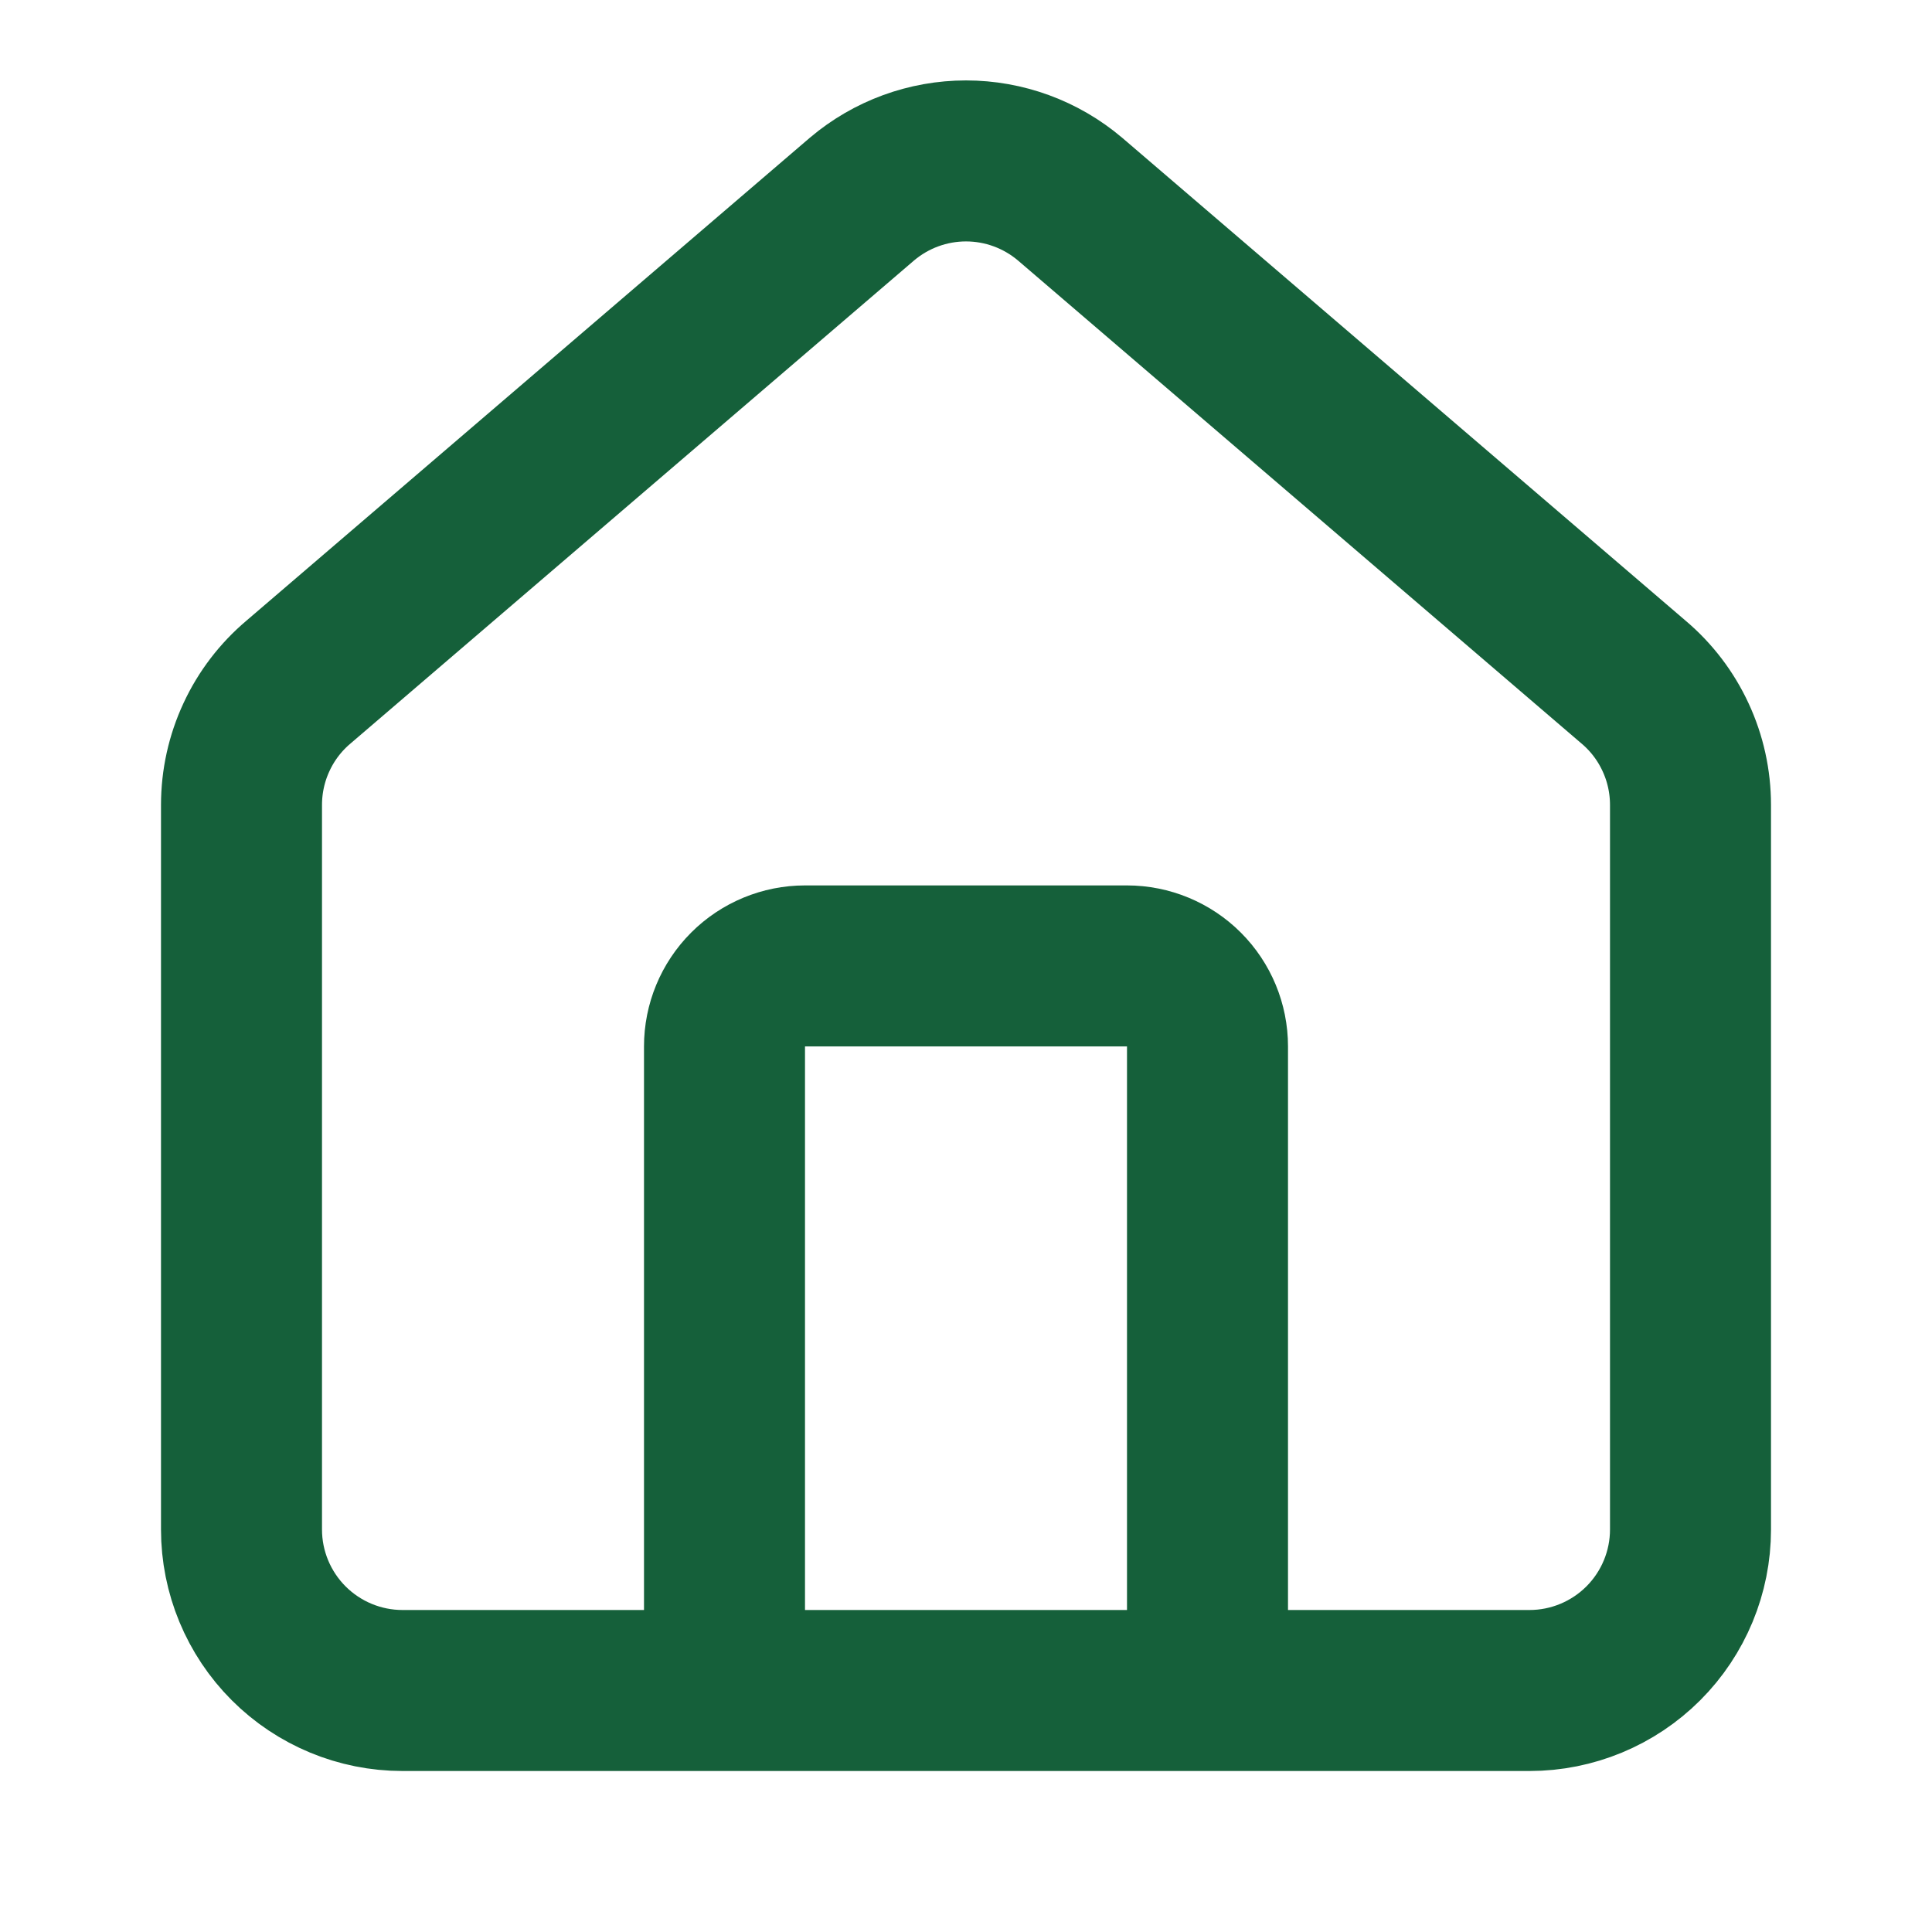
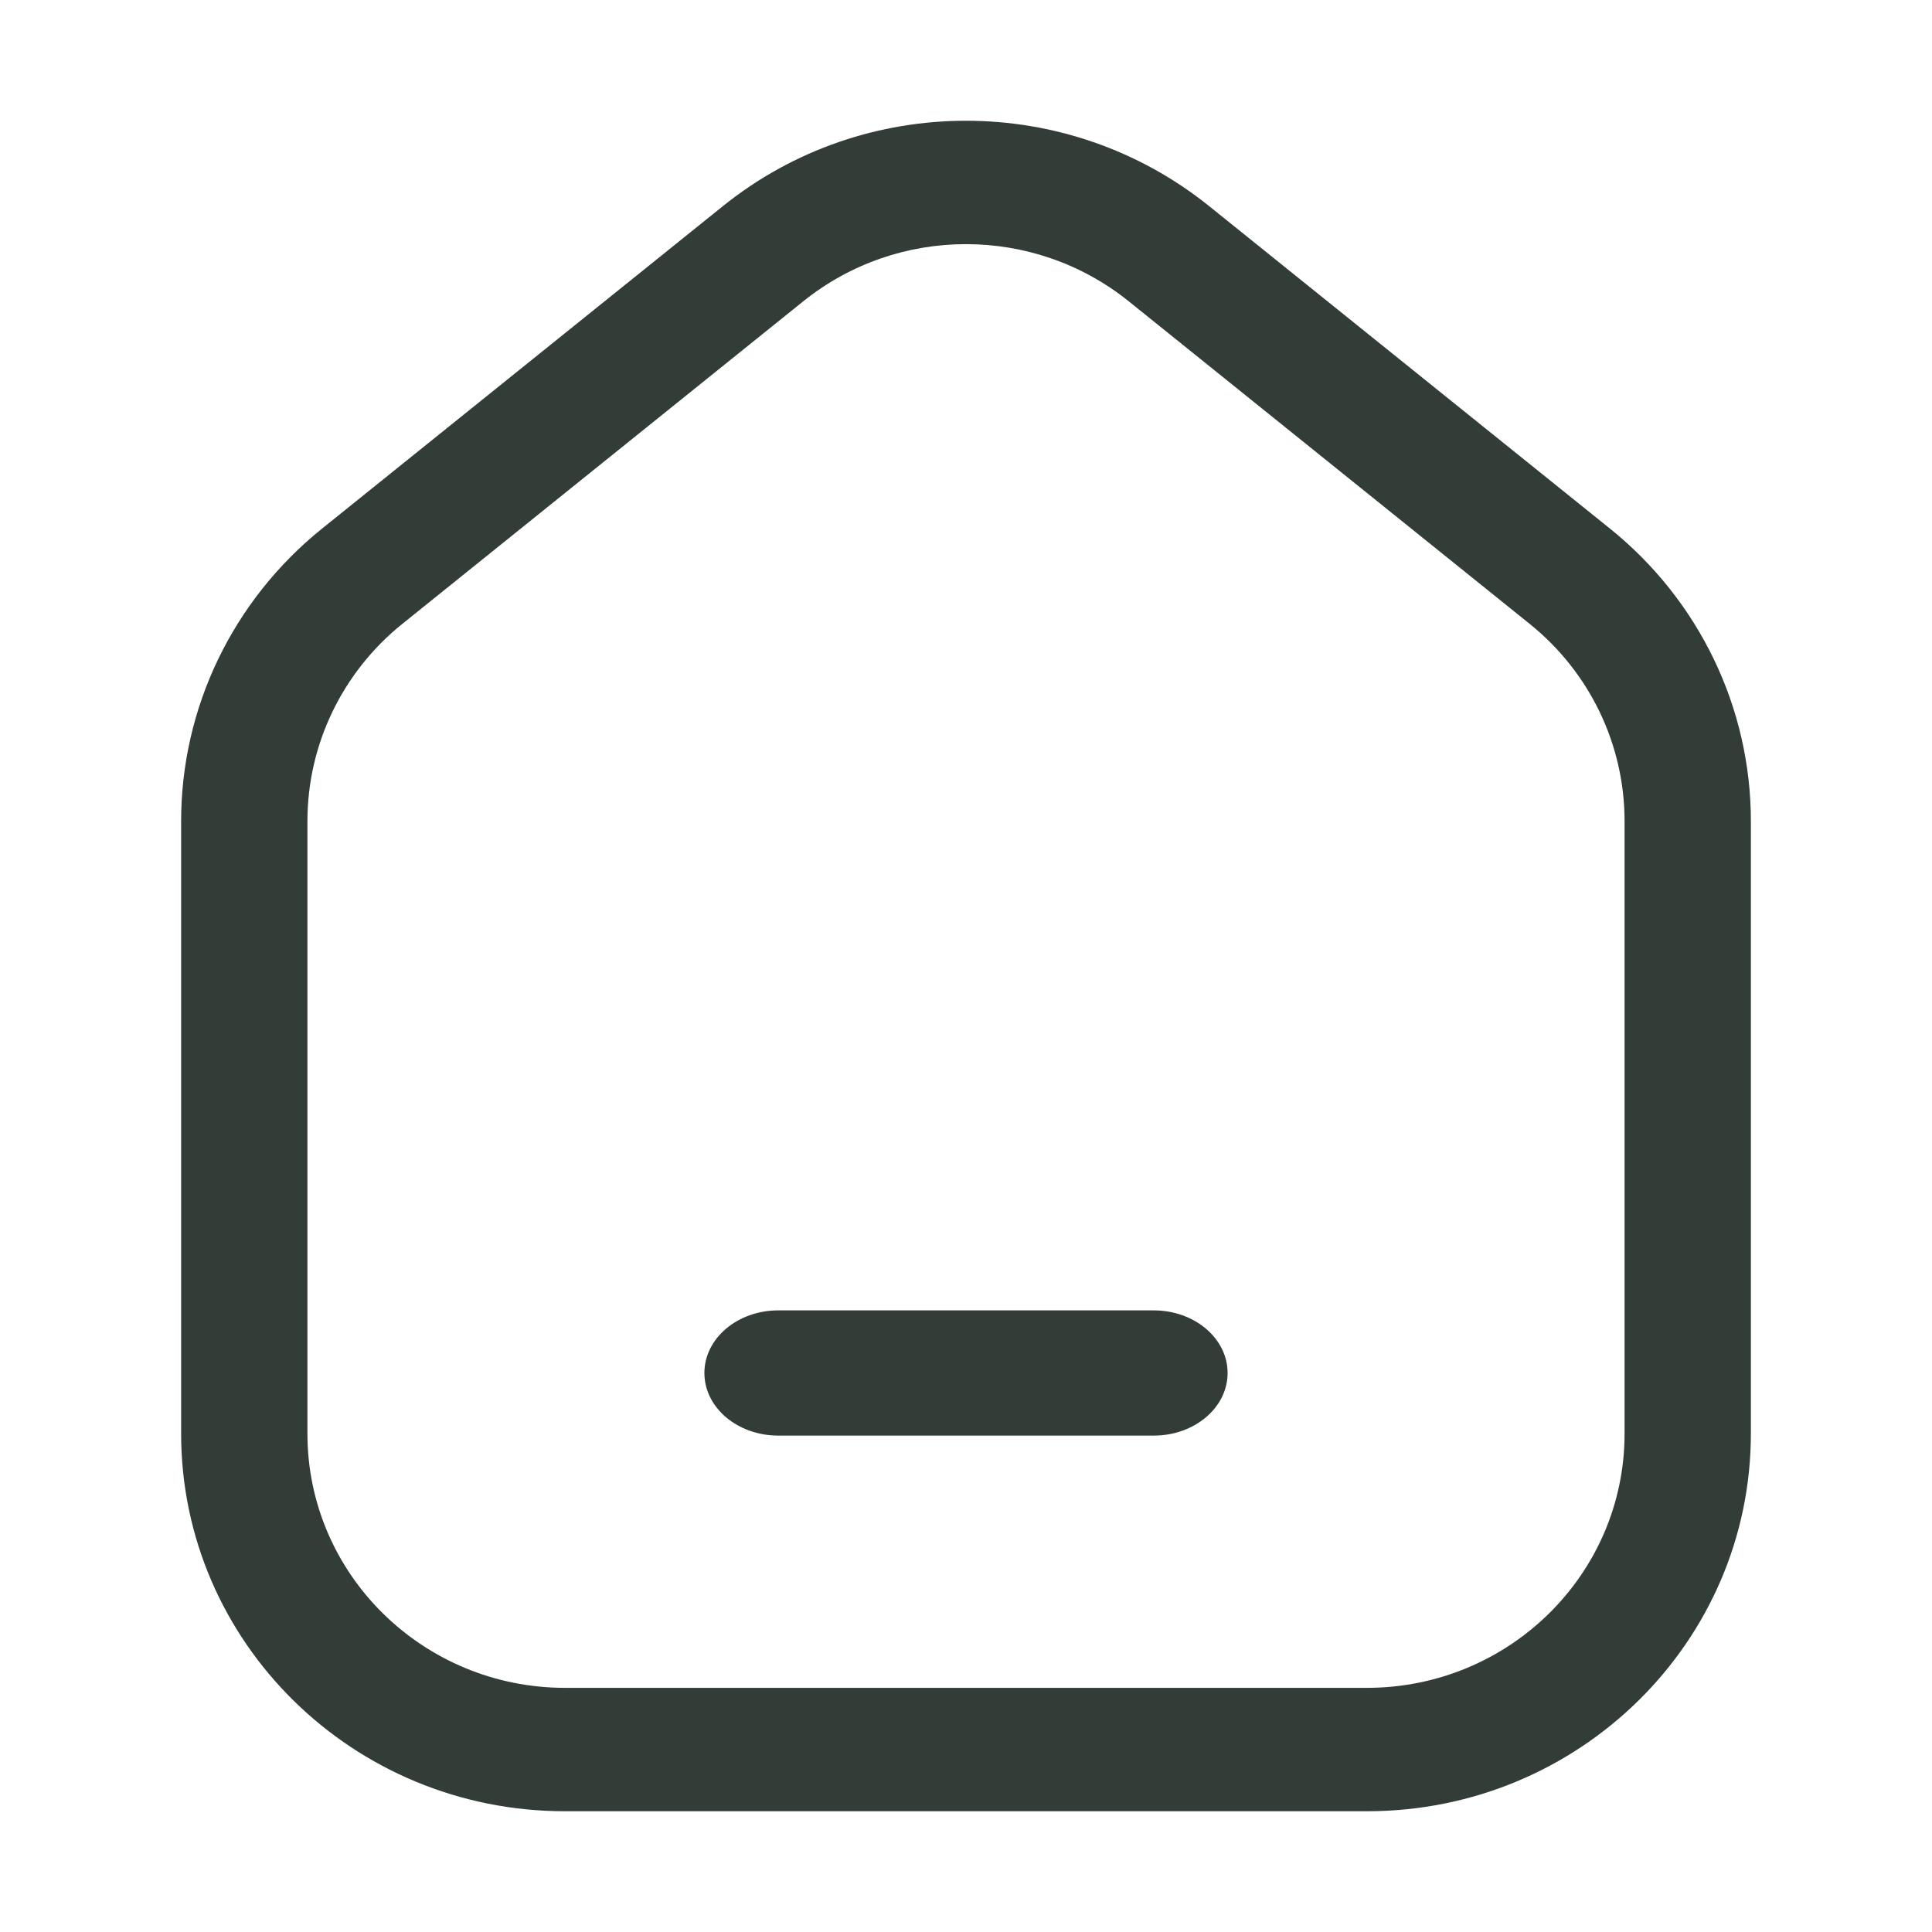
- <svg xmlns="http://www.w3.org/2000/svg" preserveAspectRatio="none" overflow="visible" style="display: block;" width="24" height="24" viewBox="0 0 24 24" fill="none">
-   <g id="home">
-     <path id="Vector" d="M15 20.999V12.999C15 12.734 14.895 12.48 14.707 12.292C14.52 12.105 14.265 11.999 14 11.999H10C9.735 11.999 9.48 12.105 9.293 12.292C9.105 12.48 9 12.734 9 12.999V20.999M3 10C3 9.709 3.063 9.421 3.186 9.157C3.308 8.893 3.487 8.659 3.709 8.472L10.709 2.472C11.07 2.167 11.527 1.999 12 1.999C12.473 1.999 12.93 2.167 13.291 2.472L20.291 8.472C20.513 8.659 20.692 8.893 20.814 9.157C20.937 9.421 21 9.709 21 10V19C21 19.53 20.789 20.039 20.414 20.414C20.039 20.789 19.53 21 19 21H5C4.47 21 3.961 20.789 3.586 20.414C3.211 20.039 3 19.53 3 19V10Z" stroke="#15603A" stroke-width="2" stroke-linecap="round" />
-   </g>
+ <svg xmlns="http://www.w3.org/2000/svg" width="32" height="32" viewBox="0 0 32 32" fill="none">
+   <path d="M11.667 22.741C11.667 22.168 12.215 21.704 12.891 21.704H19.109C19.785 21.704 20.333 22.168 20.333 22.741C20.333 23.314 19.785 23.778 19.109 23.778H12.891C12.215 23.778 11.667 23.314 11.667 22.741Z" fill="#333D38" />
+   <path fill-rule="evenodd" clip-rule="evenodd" d="M11.975 3.413C14.316 1.529 17.683 1.529 20.026 3.413L26.667 8.756C28.145 9.946 29 11.724 29 13.6V23.744C29 27.191 26.161 30 22.641 30H9.359C5.839 30 3 27.191 3 23.744V13.6C3 11.724 3.855 9.946 5.333 8.756L11.975 3.413ZM18.696 4.991C17.126 3.728 14.874 3.728 13.304 4.991L6.663 10.334C5.67 11.133 5.092 12.332 5.092 13.6V23.744C5.092 26.078 7.01 27.956 9.359 27.956H22.641C24.99 27.956 26.908 26.078 26.908 23.744V13.6C26.908 12.332 26.33 11.133 25.337 10.334L18.696 4.991Z" fill="#333D38" />
</svg>
